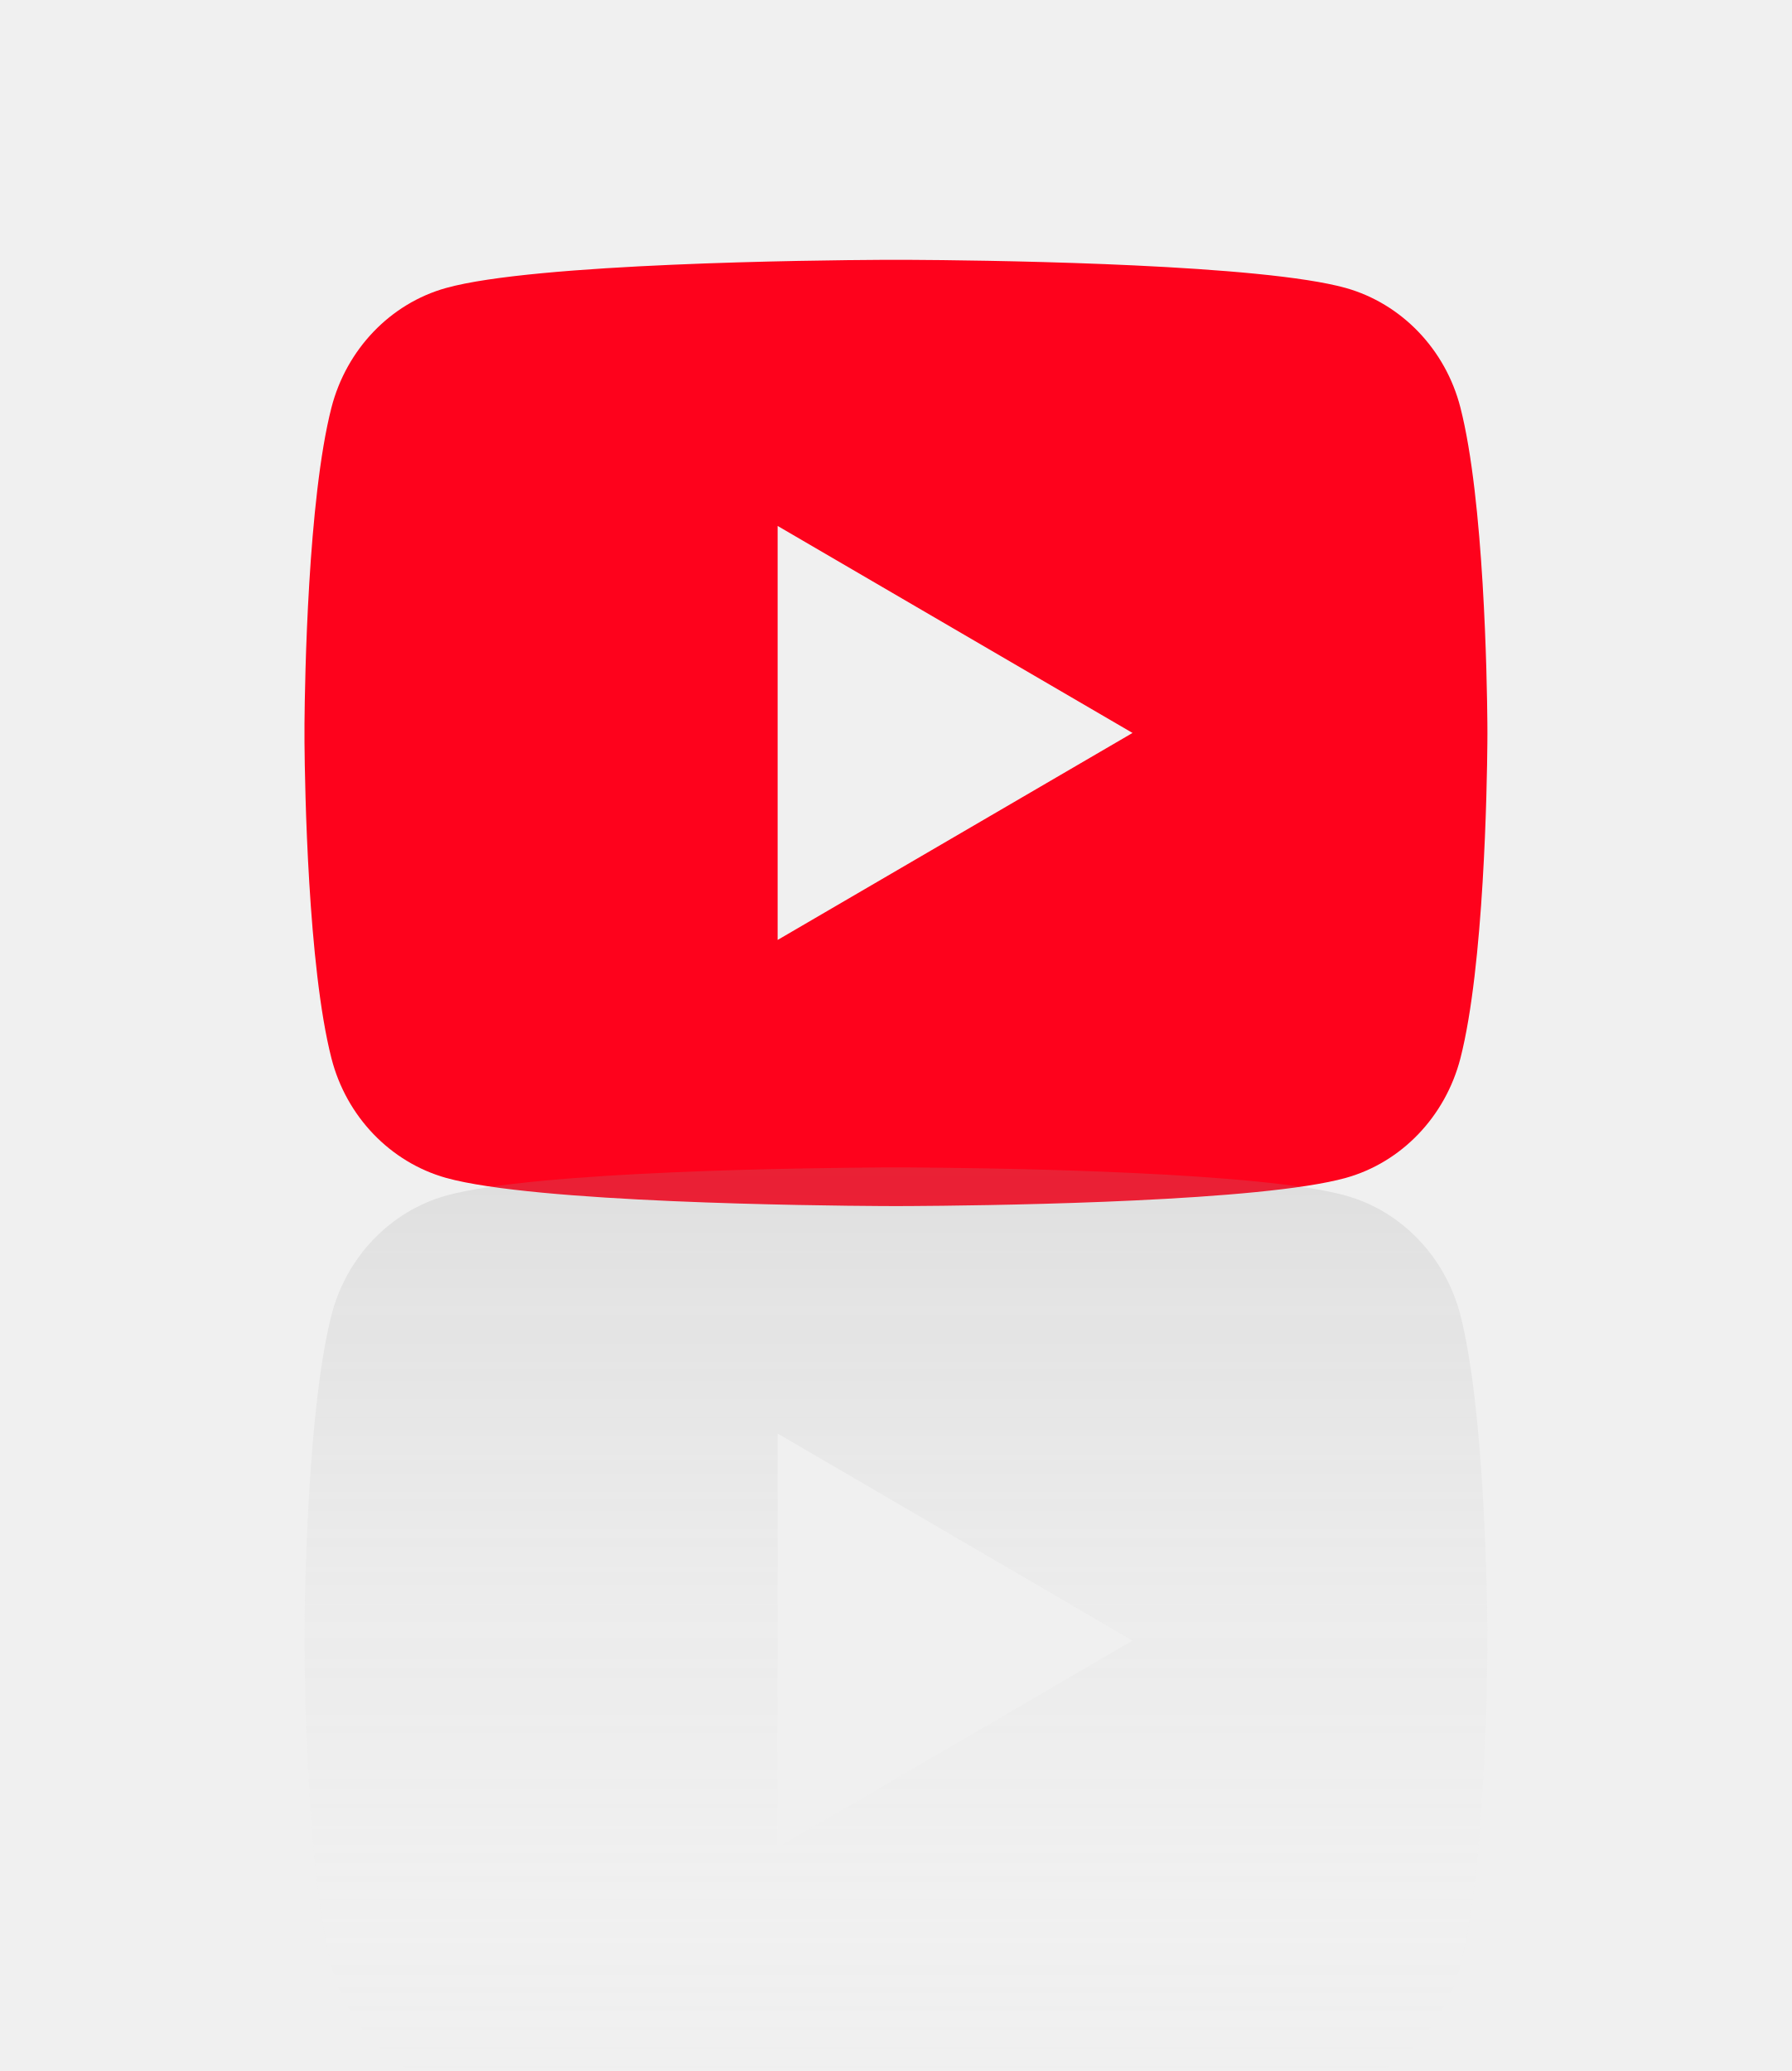
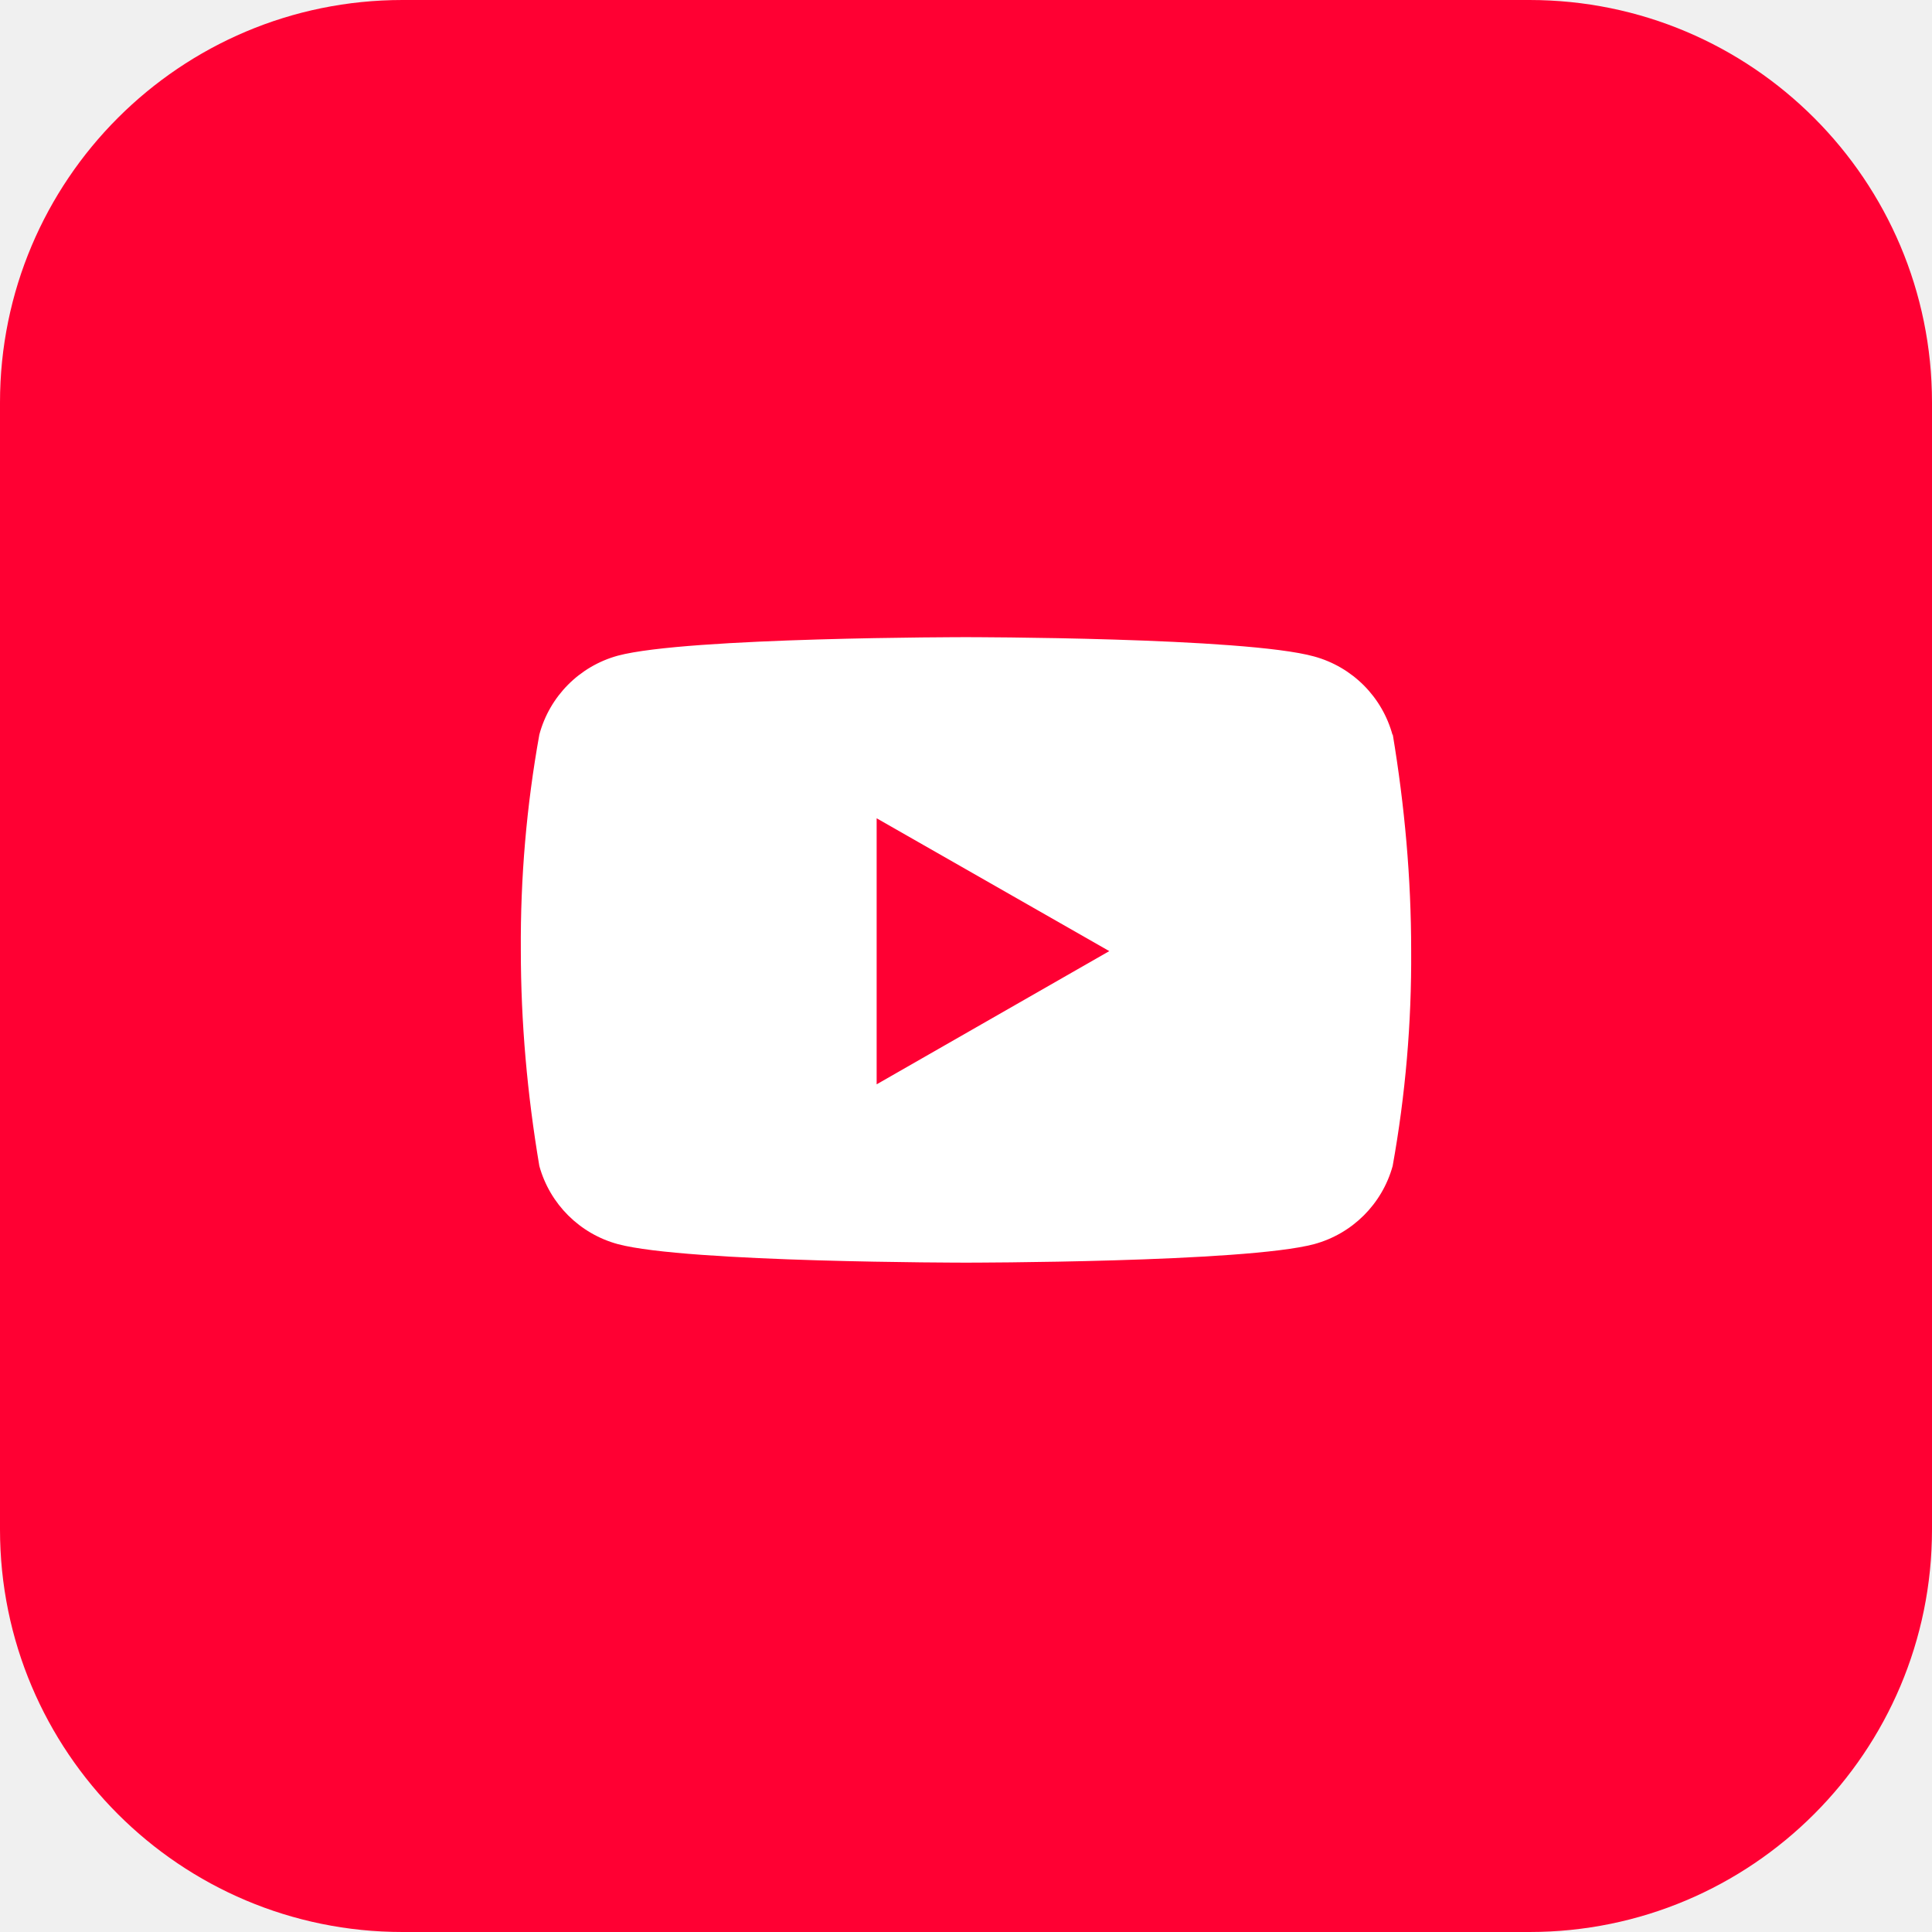
- <svg xmlns="http://www.w3.org/2000/svg" width="77" height="89" viewBox="0 0 77 89" fill="none">
-   <g clip-path="url(#clip0_2452_690)">
-     <path d="M39.121 11.167C40.478 11.174 43.874 11.207 47.483 11.351L48.763 11.407C52.396 11.579 56.026 11.873 57.827 12.375C60.228 13.05 62.116 15.018 62.754 17.514C63.77 21.477 63.897 29.211 63.913 31.083L63.915 31.471V31.498C63.915 31.498 63.915 31.507 63.915 31.525L63.913 31.913C63.897 33.785 63.77 41.519 62.754 45.482C62.107 47.986 60.219 49.955 57.827 50.62C56.026 51.122 52.396 51.416 48.763 51.588L47.483 51.644C43.874 51.789 40.478 51.821 39.121 51.829L38.525 51.831H38.498C38.498 51.831 38.489 51.831 38.472 51.831L37.877 51.829C35.004 51.813 22.991 51.683 19.17 50.62C16.768 49.946 14.881 47.977 14.243 45.482C13.227 41.519 13.1 33.785 13.084 31.913V31.083C13.1 29.211 13.227 21.477 14.243 17.514C14.89 15.009 16.777 13.041 19.17 12.375C22.991 11.312 35.004 11.182 37.877 11.167H39.121ZM33.415 22.602V40.394L48.665 31.498L33.415 22.602Z" fill="#FE021C" />
-     <path d="M39.121 90.833C40.478 90.826 43.874 90.793 47.483 90.648L48.763 90.593C52.396 90.421 56.026 90.127 57.827 89.625C60.228 88.95 62.116 86.981 62.754 84.486C63.77 80.523 63.897 72.789 63.913 70.917L63.915 70.529V70.502C63.915 70.502 63.915 70.493 63.915 70.475L63.913 70.087C63.897 68.215 63.77 60.481 62.754 56.518C62.107 54.014 60.219 52.045 57.827 51.38C56.026 50.878 52.396 50.584 48.763 50.412L47.483 50.356C43.874 50.211 40.478 50.179 39.121 50.171L38.525 50.169H38.498C38.498 50.169 38.489 50.169 38.472 50.169L37.877 50.171C35.004 50.187 22.991 50.317 19.17 51.38C16.768 52.054 14.881 54.023 14.243 56.518C13.227 60.481 13.1 68.215 13.084 70.087V70.917C13.1 72.789 13.227 80.523 14.243 84.486C14.89 86.991 16.777 88.959 19.17 89.625C22.991 90.688 35.004 90.818 37.877 90.833H39.121ZM33.415 79.398V61.606L48.665 70.502L33.415 79.398Z" fill="url(#paint0_linear_2452_690)" />
-   </g>
-   <defs>
-     <linearGradient id="paint0_linear_2452_690" x1="38.499" y1="90.833" x2="38.499" y2="50.169" gradientUnits="userSpaceOnUse">
-       <stop stop-color="white" stop-opacity="0" />
-       <stop offset="1" stop-color="#999999" stop-opacity="0.2" />
-     </linearGradient>
-     <clipPath id="clip0_2452_690">
-       <rect width="77" height="89" fill="white" />
-     </clipPath>
-   </defs>
+ <svg xmlns="http://www.w3.org/2000/svg" width="48" height="48" viewBox="0 0 48 48" fill="none">
+   <rect width="48" height="48" rx="10" fill="#FF0033" />
+   <path d="M34.6 18.27a2.78 2.78 0 0 0-1.95-1.96C30.93 15.83 24 15.83 24 15.83s-6.93 0-8.65.46a2.78 2.78 0 0 0-1.95 1.96 29.1 29.1 0 0 0-.46 5.36c0 1.79.16 3.58.46 5.36a2.78 2.78 0 0 0 1.95 1.94c1.72.46 8.65.46 8.65.46s6.93 0 8.65-.46a2.78 2.78 0 0 0 1.95-1.94 29.1 29.1 0 0 0 .46-5.36c0-1.79-.16-3.58-.46-5.38zM21.78 26.94v-6.61l5.78 3.3-5.78 3.31z" fill="#fff" />
</svg>
